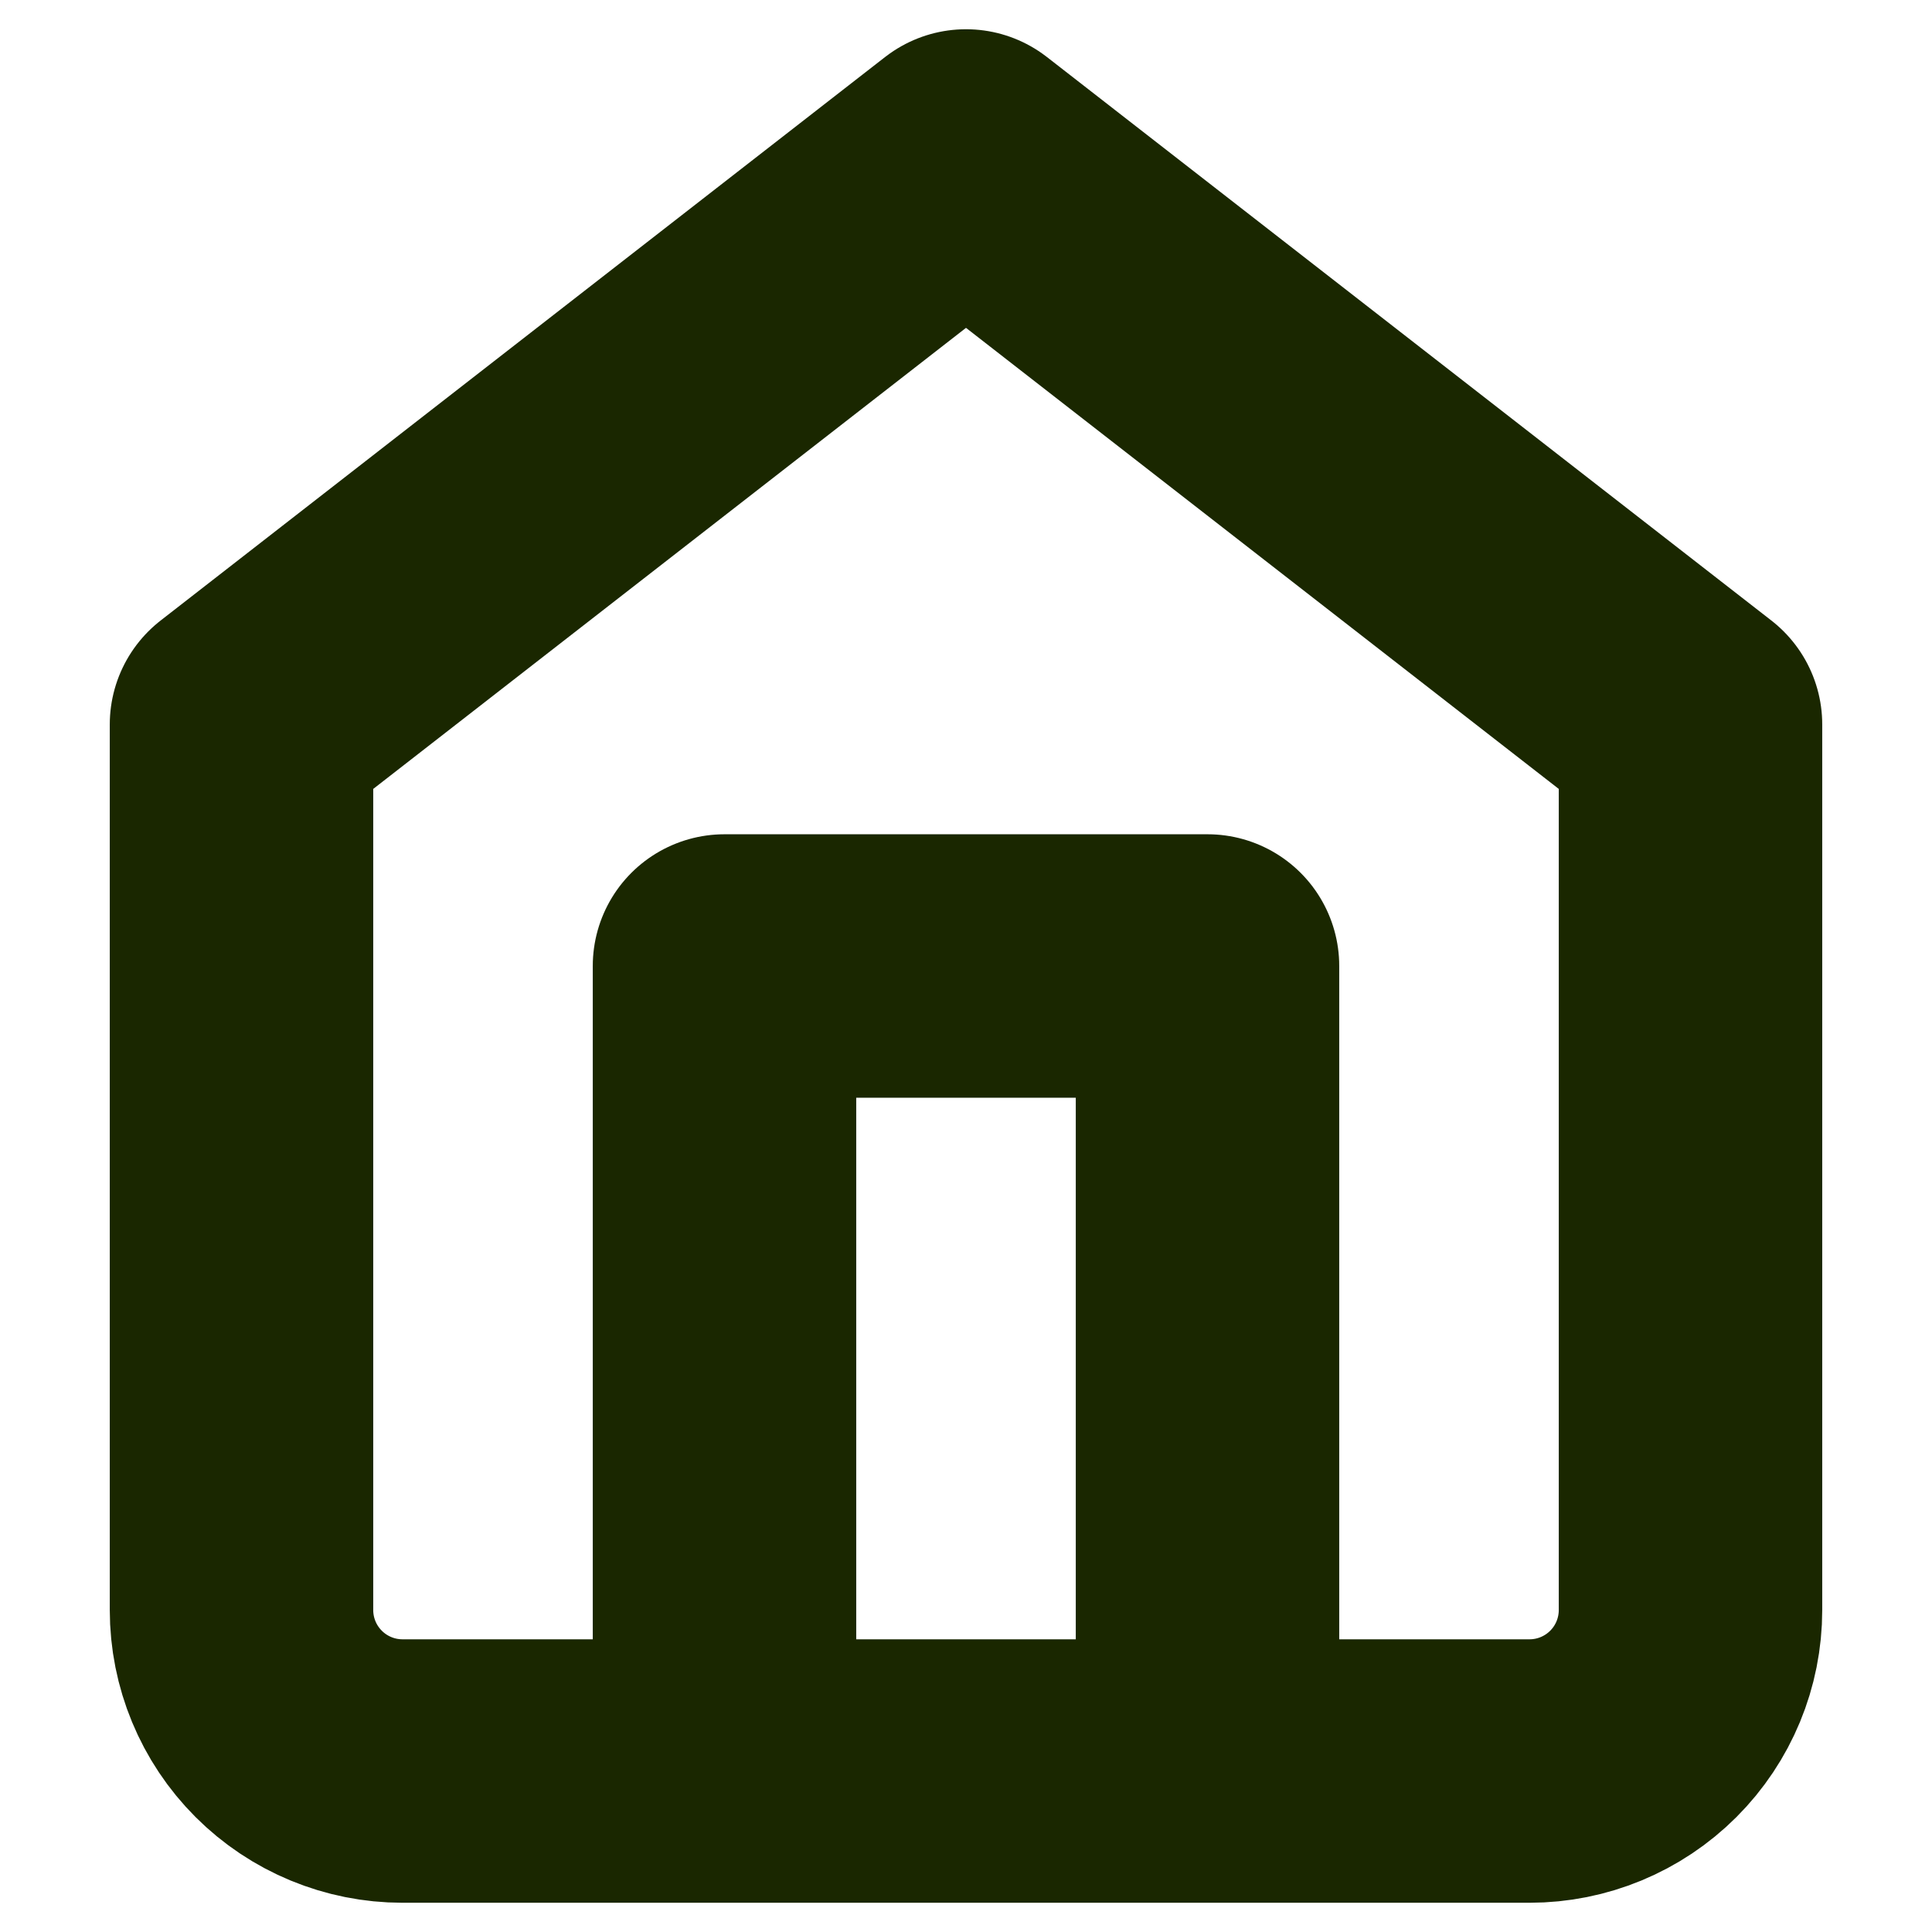
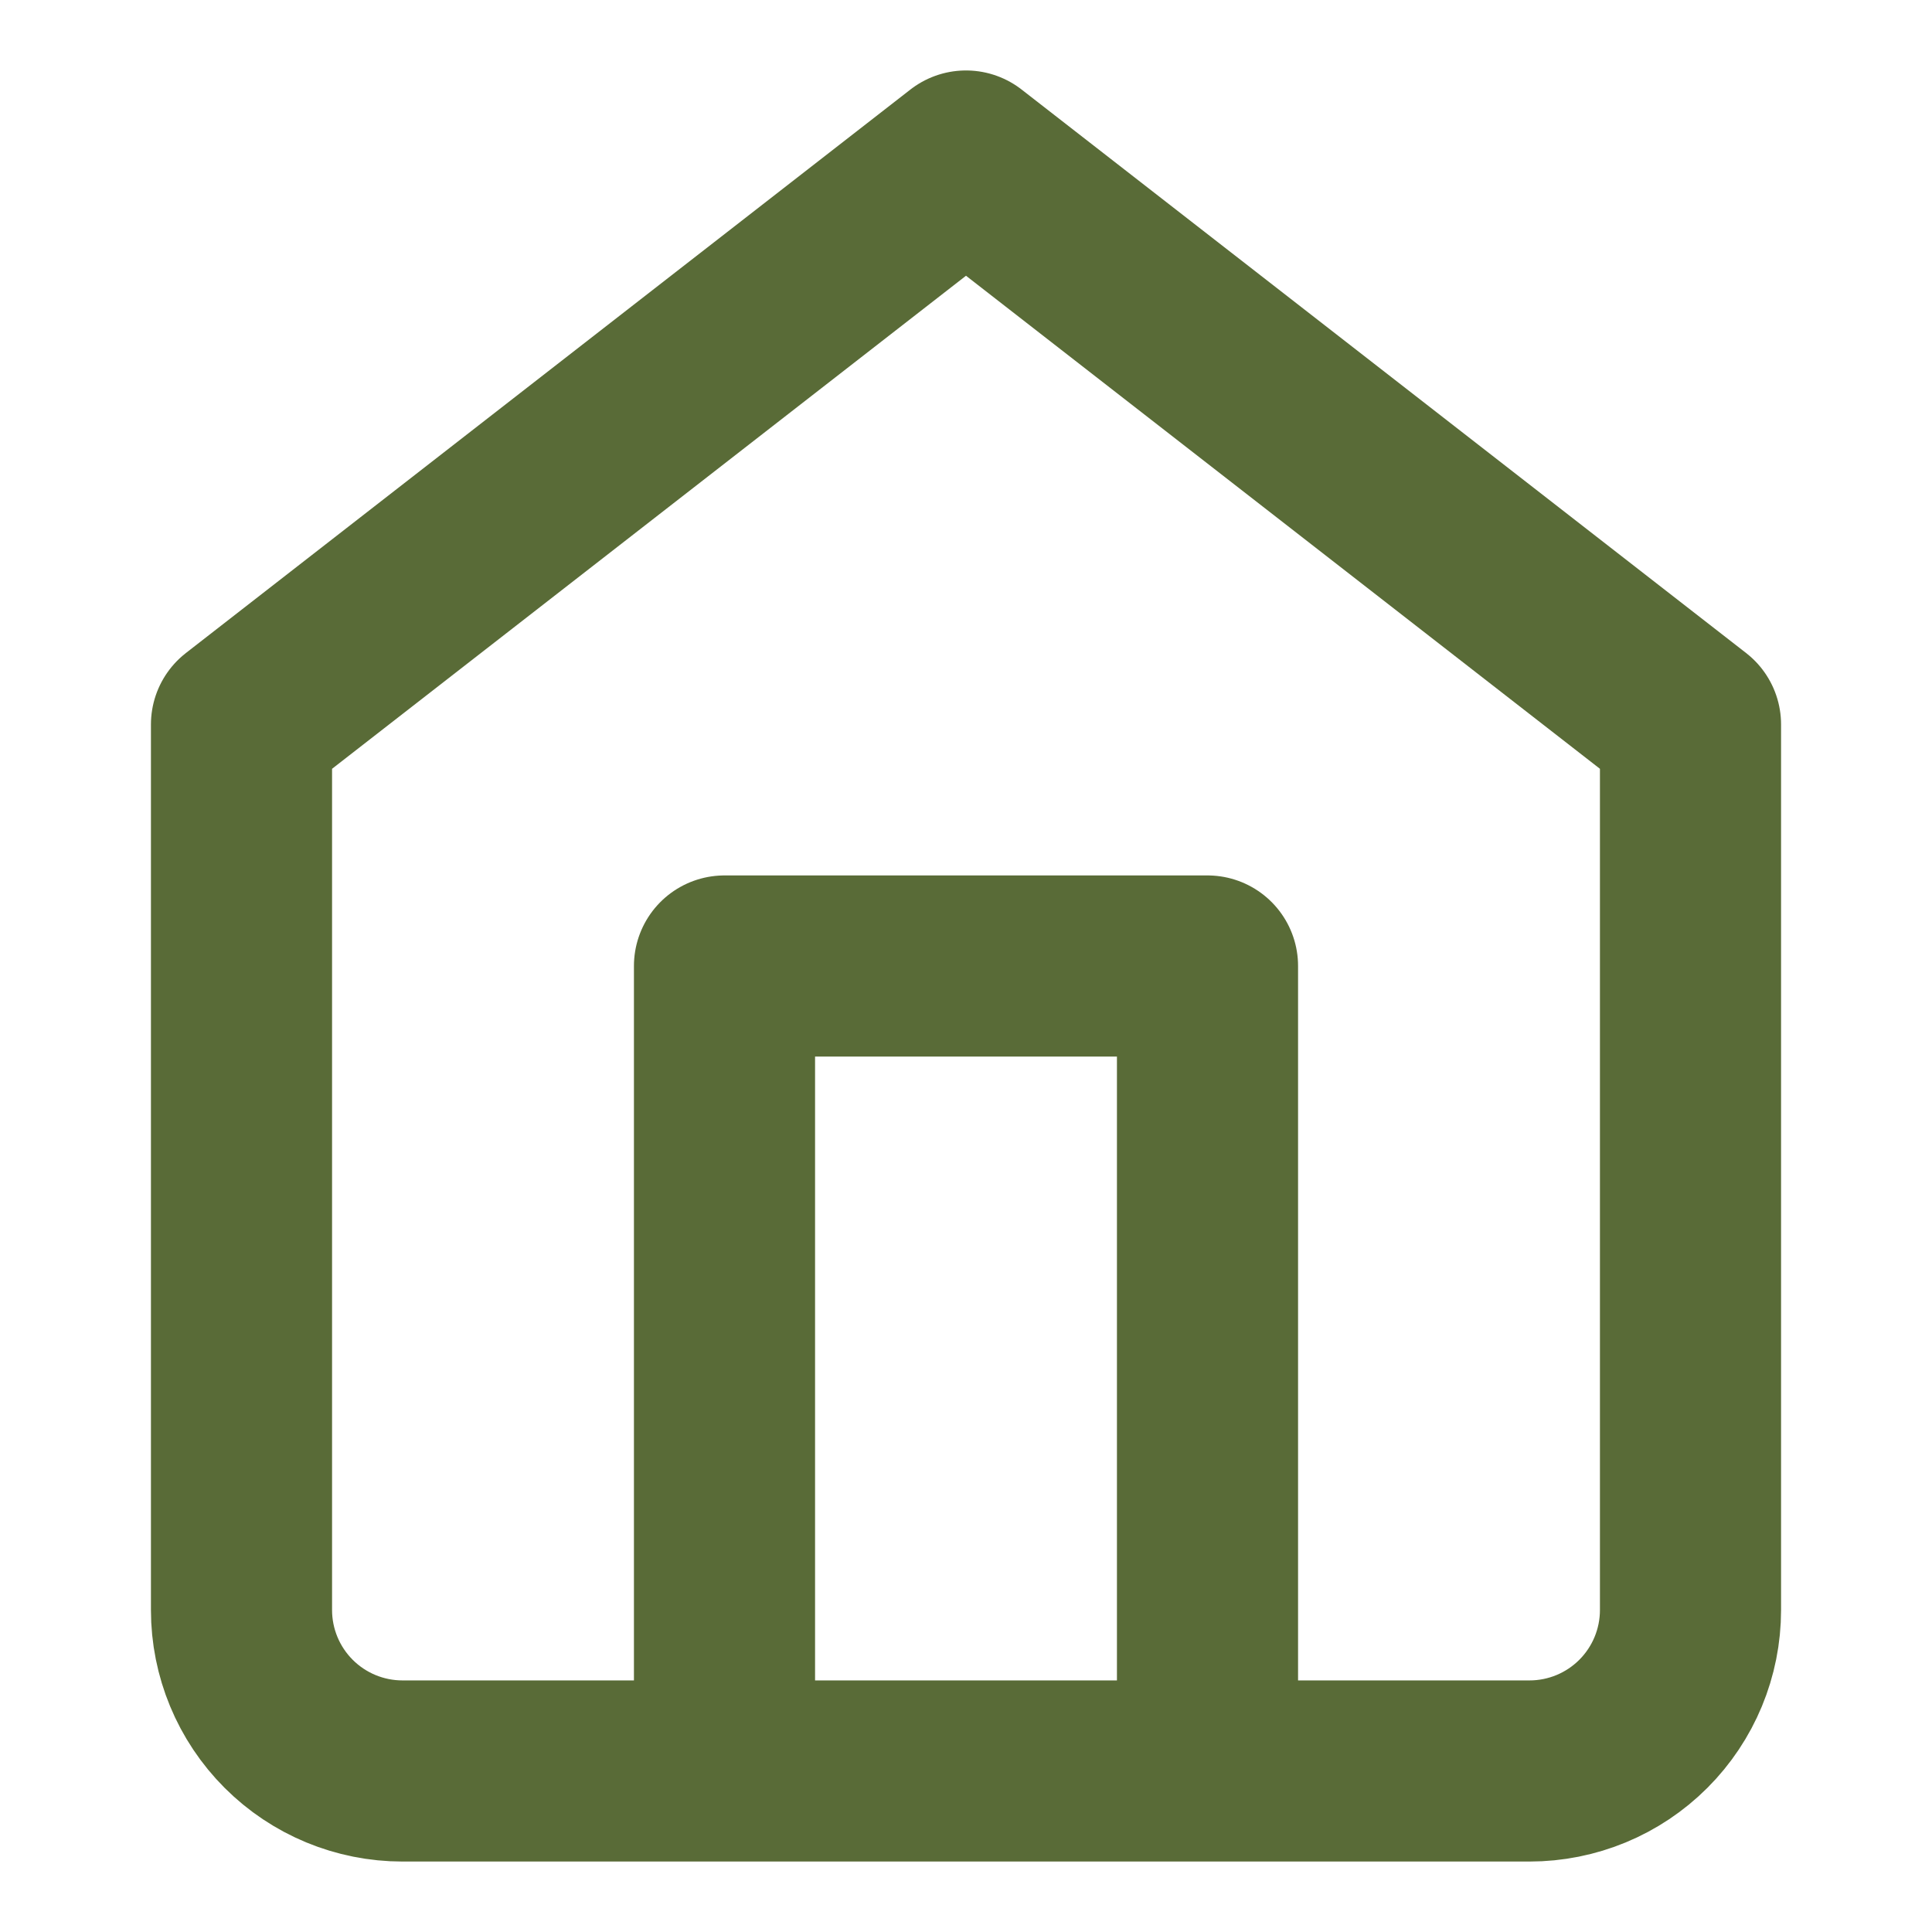
- <svg xmlns="http://www.w3.org/2000/svg" width="22" height="22" viewBox="0 0 22 22" fill="none">
-   <path d="M8.25 20.167V11H13.75V20.167M2.75 8.25L11 1.833L19.25 8.25V18.333C19.25 18.82 19.057 19.286 18.713 19.63C18.369 19.974 17.903 20.167 17.417 20.167H4.583C4.097 20.167 3.631 19.974 3.287 19.63C2.943 19.286 2.75 18.82 2.75 18.333V8.25Z" stroke="#1A2700" stroke-width="3" stroke-linecap="round" stroke-linejoin="round" />
+ <svg xmlns="http://www.w3.org/2000/svg" width="32" height="32" viewBox="0 0 32 32" fill="none">
+   <path d="M12 29.333V16H20V29.333M4 12L16 2.667L28 12V26.667C28 27.374 27.719 28.052 27.219 28.552C26.719 29.052 26.041 29.333 25.333 29.333H6.667C5.959 29.333 5.281 29.052 4.781 28.552C4.281 28.052 4 27.374 4 26.667V12Z" stroke="#596B37" stroke-width="3" stroke-linecap="round" stroke-linejoin="round" />
</svg>
